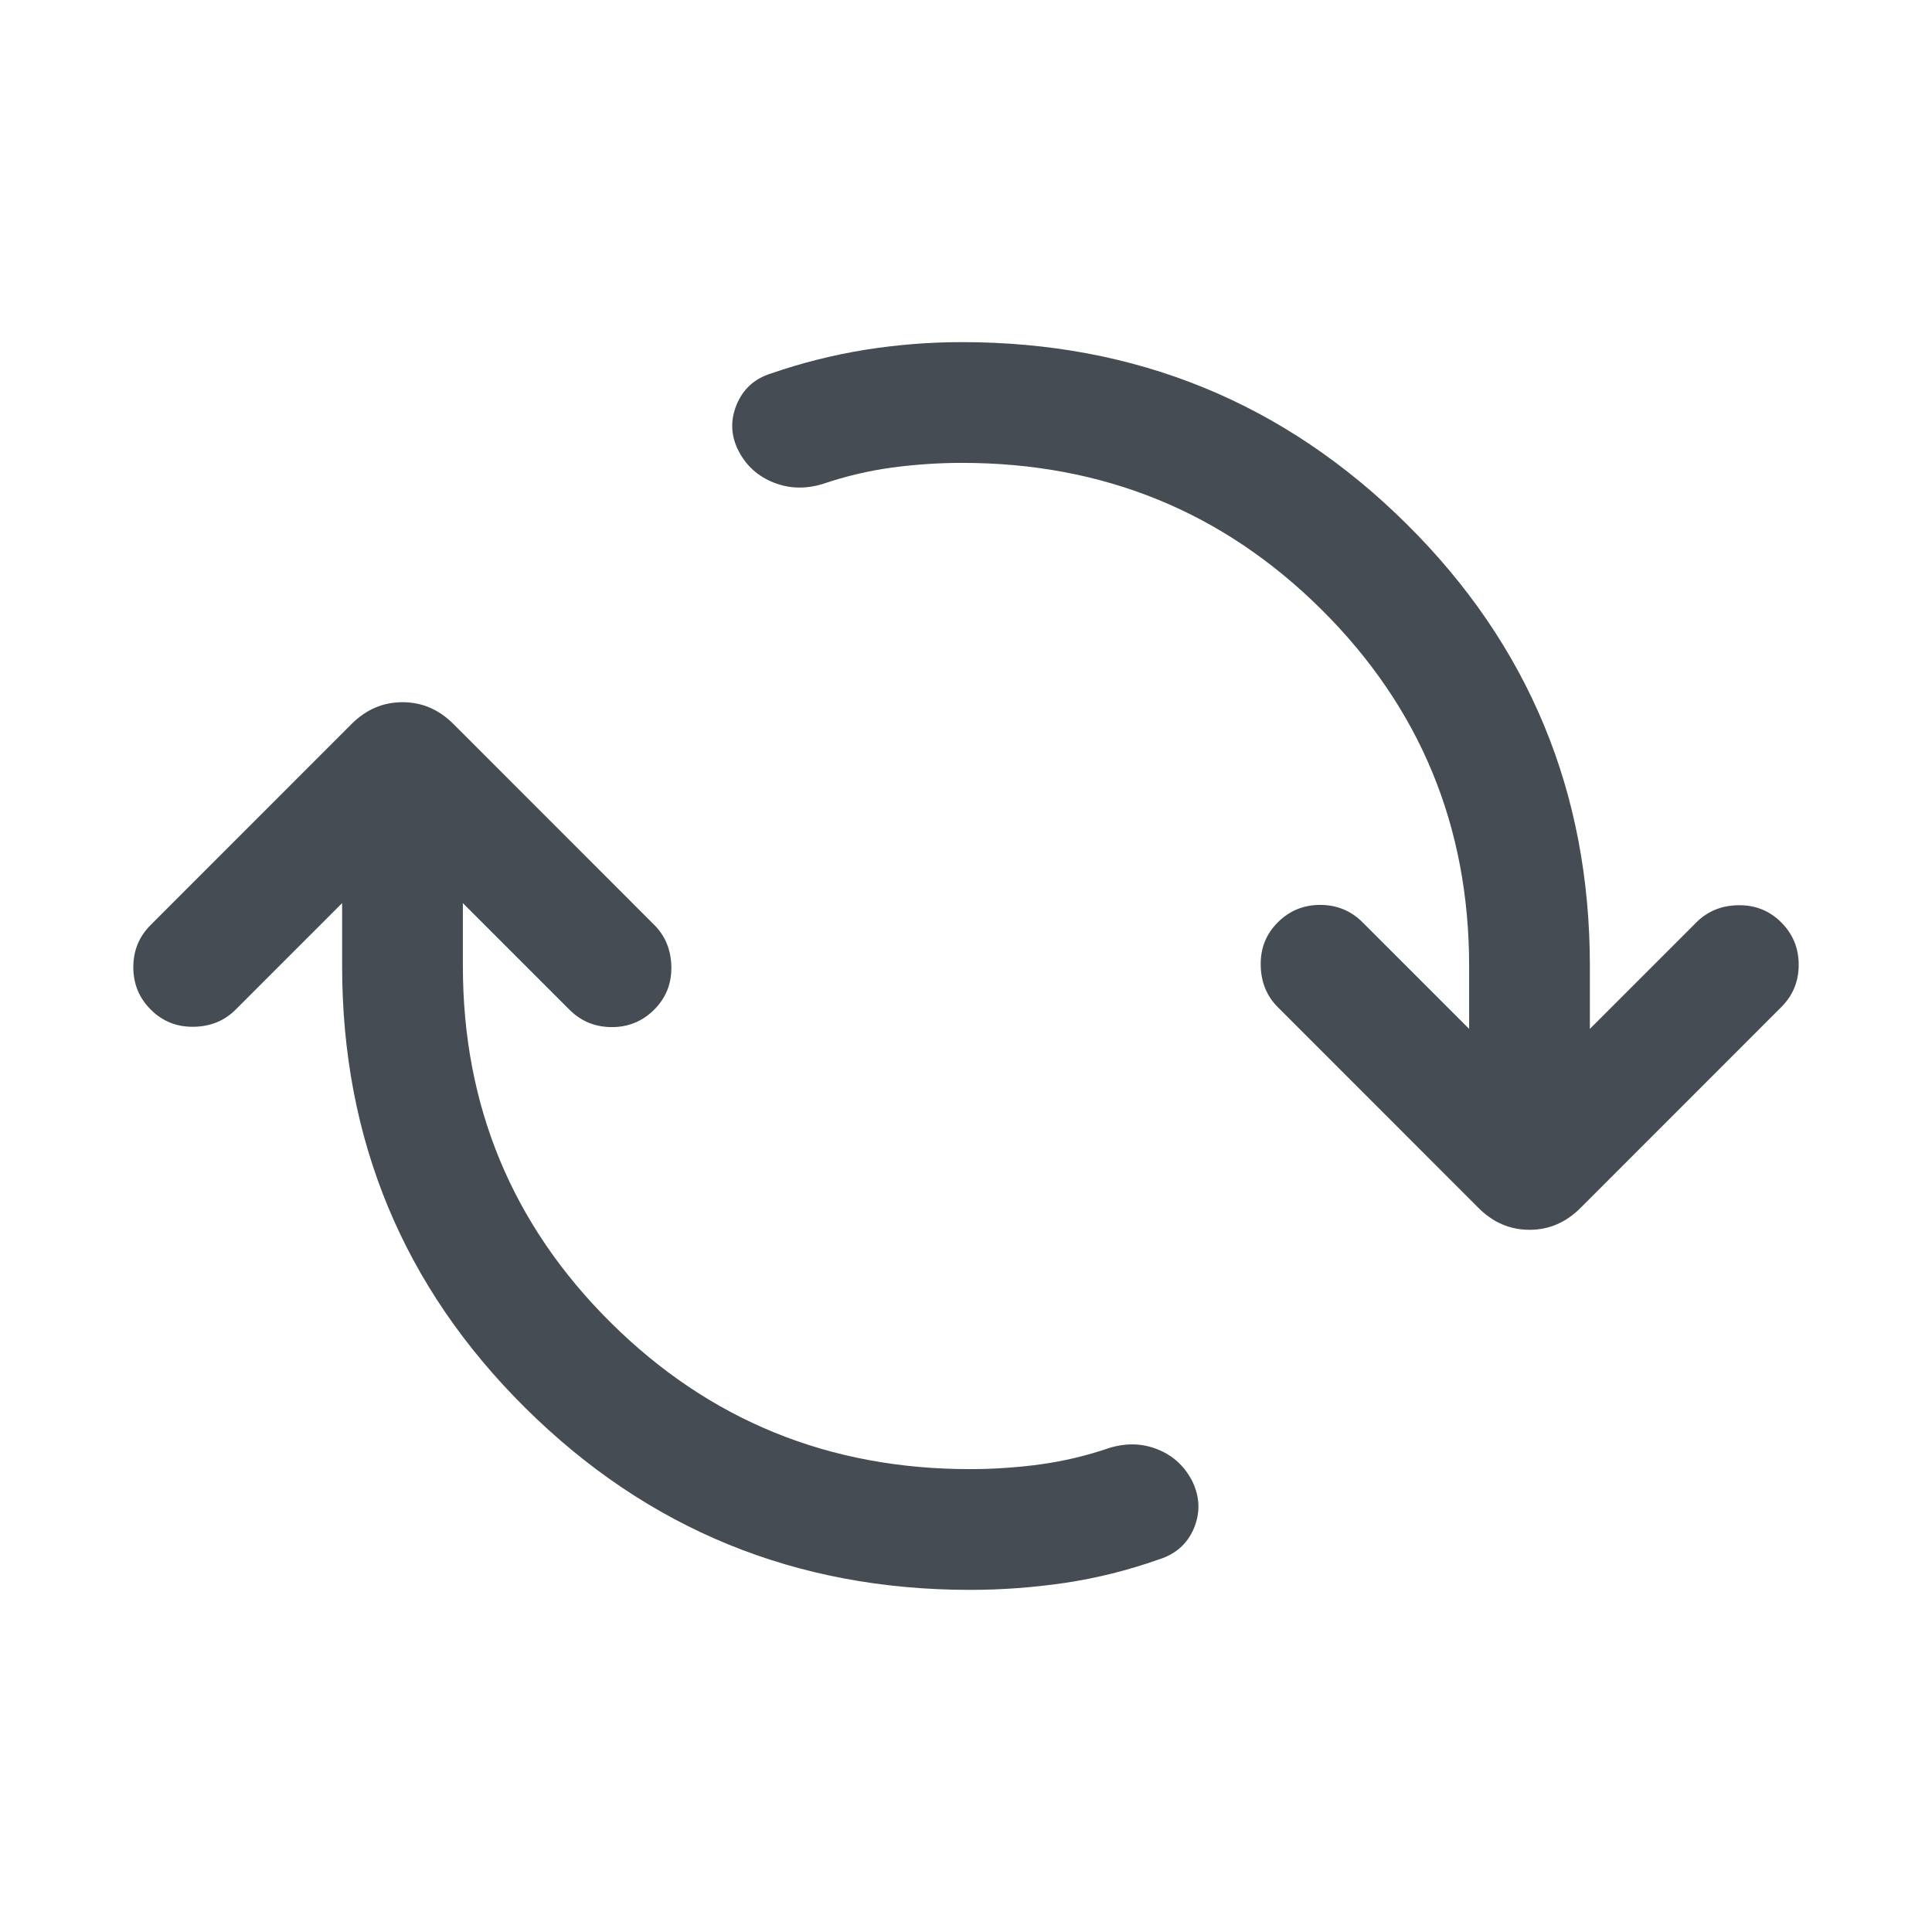
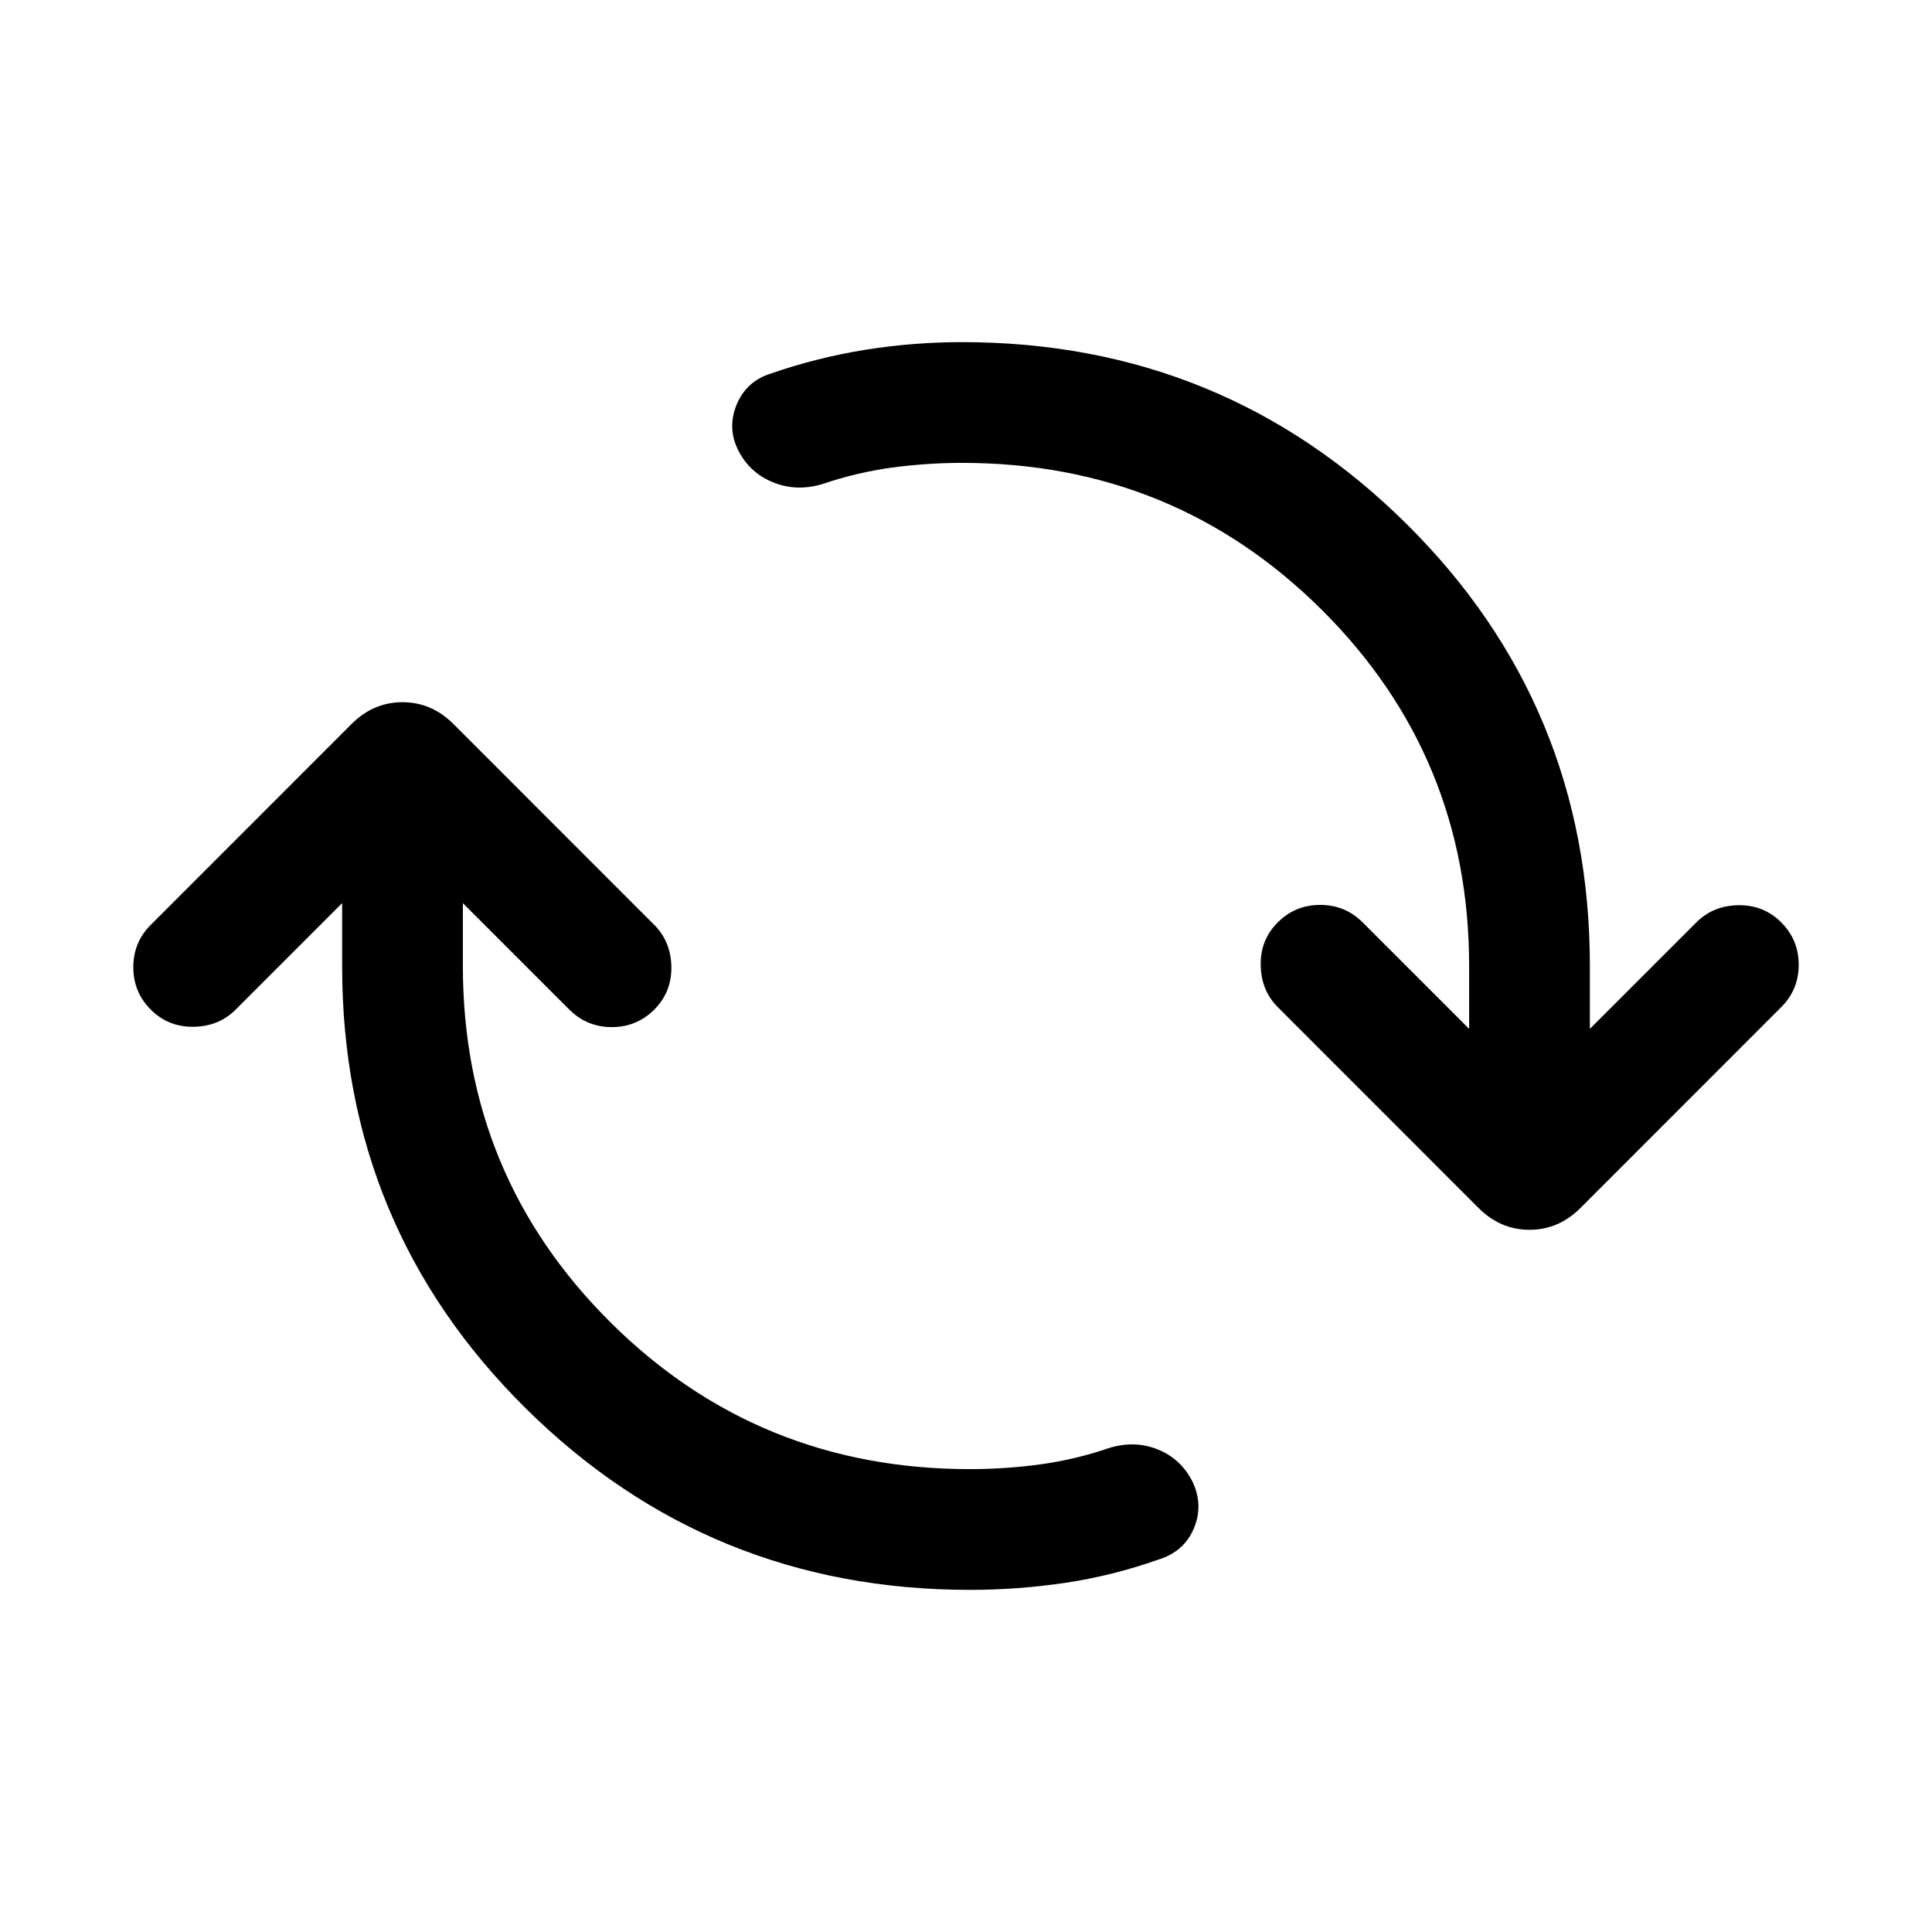
<svg xmlns="http://www.w3.org/2000/svg" width="24" height="24" viewBox="0 0 24 24" fill="none">
  <mask id="mask0_408_2113" style="mask-type:alpha" maskUnits="userSpaceOnUse" x="0" y="0" width="24" height="24">
    <rect width="24" height="24" fill="#D9D9D9" />
  </mask>
  <g mask="url(#mask0_408_2113)">
-     <path d="M12.05 19.75C9.887 19.75 8.047 18.997 6.528 17.492C5.009 15.987 4.25 14.156 4.25 12V11.219L2.927 12.542C2.789 12.681 2.614 12.752 2.405 12.755C2.195 12.758 2.018 12.687 1.873 12.542C1.728 12.397 1.656 12.222 1.656 12.015C1.656 11.809 1.728 11.633 1.873 11.489L4.367 8.994C4.548 8.813 4.759 8.723 5 8.723C5.241 8.723 5.452 8.813 5.633 8.994L8.127 11.489C8.265 11.627 8.336 11.801 8.34 12.011C8.343 12.22 8.272 12.397 8.127 12.542C7.982 12.687 7.806 12.759 7.6 12.759C7.394 12.759 7.218 12.687 7.073 12.542L5.75 11.219V12C5.75 13.737 6.362 15.213 7.585 16.428C8.808 17.643 10.296 18.25 12.05 18.25C12.342 18.25 12.634 18.23 12.924 18.191C13.214 18.151 13.501 18.083 13.783 17.986C13.996 17.922 14.197 17.929 14.386 18.007C14.575 18.084 14.717 18.216 14.812 18.402C14.906 18.598 14.912 18.793 14.83 18.988C14.747 19.182 14.599 19.311 14.386 19.375C14.01 19.508 13.624 19.604 13.231 19.663C12.837 19.721 12.444 19.75 12.05 19.75ZM11.95 5.75C11.658 5.75 11.366 5.77 11.076 5.809C10.786 5.849 10.499 5.917 10.217 6.013C10.004 6.077 9.801 6.071 9.607 5.993C9.413 5.916 9.268 5.784 9.173 5.598C9.078 5.412 9.071 5.222 9.15 5.028C9.23 4.834 9.371 4.705 9.573 4.641C9.96 4.507 10.352 4.409 10.749 4.345C11.146 4.282 11.546 4.25 11.95 4.25C14.113 4.25 15.954 5.003 17.472 6.508C18.991 8.013 19.75 9.844 19.75 12V12.781L21.073 11.458C21.212 11.319 21.386 11.248 21.595 11.245C21.805 11.242 21.982 11.313 22.127 11.458C22.272 11.603 22.344 11.778 22.344 11.985C22.344 12.191 22.272 12.367 22.127 12.511L19.633 15.006C19.452 15.187 19.241 15.277 19 15.277C18.759 15.277 18.548 15.187 18.367 15.006L15.873 12.511C15.735 12.373 15.664 12.199 15.661 11.989C15.657 11.78 15.728 11.603 15.873 11.458C16.018 11.313 16.194 11.241 16.4 11.241C16.606 11.241 16.782 11.313 16.927 11.458L18.25 12.781V12C18.25 10.263 17.639 8.787 16.416 7.572C15.192 6.357 13.704 5.75 11.95 5.75Z" fill="#464C53" />
+     <path d="M12.05 19.75C9.887 19.75 8.047 18.997 6.528 17.492C5.009 15.987 4.25 14.156 4.25 12V11.219L2.927 12.542C2.789 12.681 2.614 12.752 2.405 12.755C2.195 12.758 2.018 12.687 1.873 12.542C1.728 12.397 1.656 12.222 1.656 12.015C1.656 11.809 1.728 11.633 1.873 11.489L4.367 8.994C4.548 8.813 4.759 8.723 5 8.723C5.241 8.723 5.452 8.813 5.633 8.994L8.127 11.489C8.265 11.627 8.336 11.801 8.34 12.011C8.343 12.22 8.272 12.397 8.127 12.542C7.982 12.687 7.806 12.759 7.6 12.759C7.394 12.759 7.218 12.687 7.073 12.542L5.75 11.219V12C5.75 13.737 6.362 15.213 7.585 16.428C8.808 17.643 10.296 18.25 12.05 18.25C12.342 18.25 12.634 18.23 12.924 18.191C13.214 18.151 13.501 18.083 13.783 17.986C13.996 17.922 14.197 17.929 14.386 18.007C14.575 18.084 14.717 18.216 14.812 18.402C14.906 18.598 14.912 18.793 14.83 18.988C14.747 19.182 14.599 19.311 14.386 19.375C14.01 19.508 13.624 19.604 13.231 19.663C12.837 19.721 12.444 19.75 12.05 19.75ZM11.95 5.75C11.658 5.75 11.366 5.77 11.076 5.809C10.786 5.849 10.499 5.917 10.217 6.013C10.004 6.077 9.801 6.071 9.607 5.993C9.413 5.916 9.268 5.784 9.173 5.598C9.078 5.412 9.071 5.222 9.15 5.028C9.23 4.834 9.371 4.705 9.573 4.641C9.96 4.507 10.352 4.409 10.749 4.345C11.146 4.282 11.546 4.25 11.95 4.25C14.113 4.25 15.954 5.003 17.472 6.508C18.991 8.013 19.75 9.844 19.75 12V12.781L21.073 11.458C21.212 11.319 21.386 11.248 21.595 11.245C21.805 11.242 21.982 11.313 22.127 11.458C22.272 11.603 22.344 11.778 22.344 11.985C22.344 12.191 22.272 12.367 22.127 12.511L19.633 15.006C19.452 15.187 19.241 15.277 19 15.277C18.759 15.277 18.548 15.187 18.367 15.006L15.873 12.511C15.735 12.373 15.664 12.199 15.661 11.989C15.657 11.78 15.728 11.603 15.873 11.458C16.018 11.313 16.194 11.241 16.4 11.241C16.606 11.241 16.782 11.313 16.927 11.458L18.25 12.781V12C18.25 10.263 17.639 8.787 16.416 7.572C15.192 6.357 13.704 5.75 11.95 5.75Z" fill="currentColor" />
  </g>
</svg>
